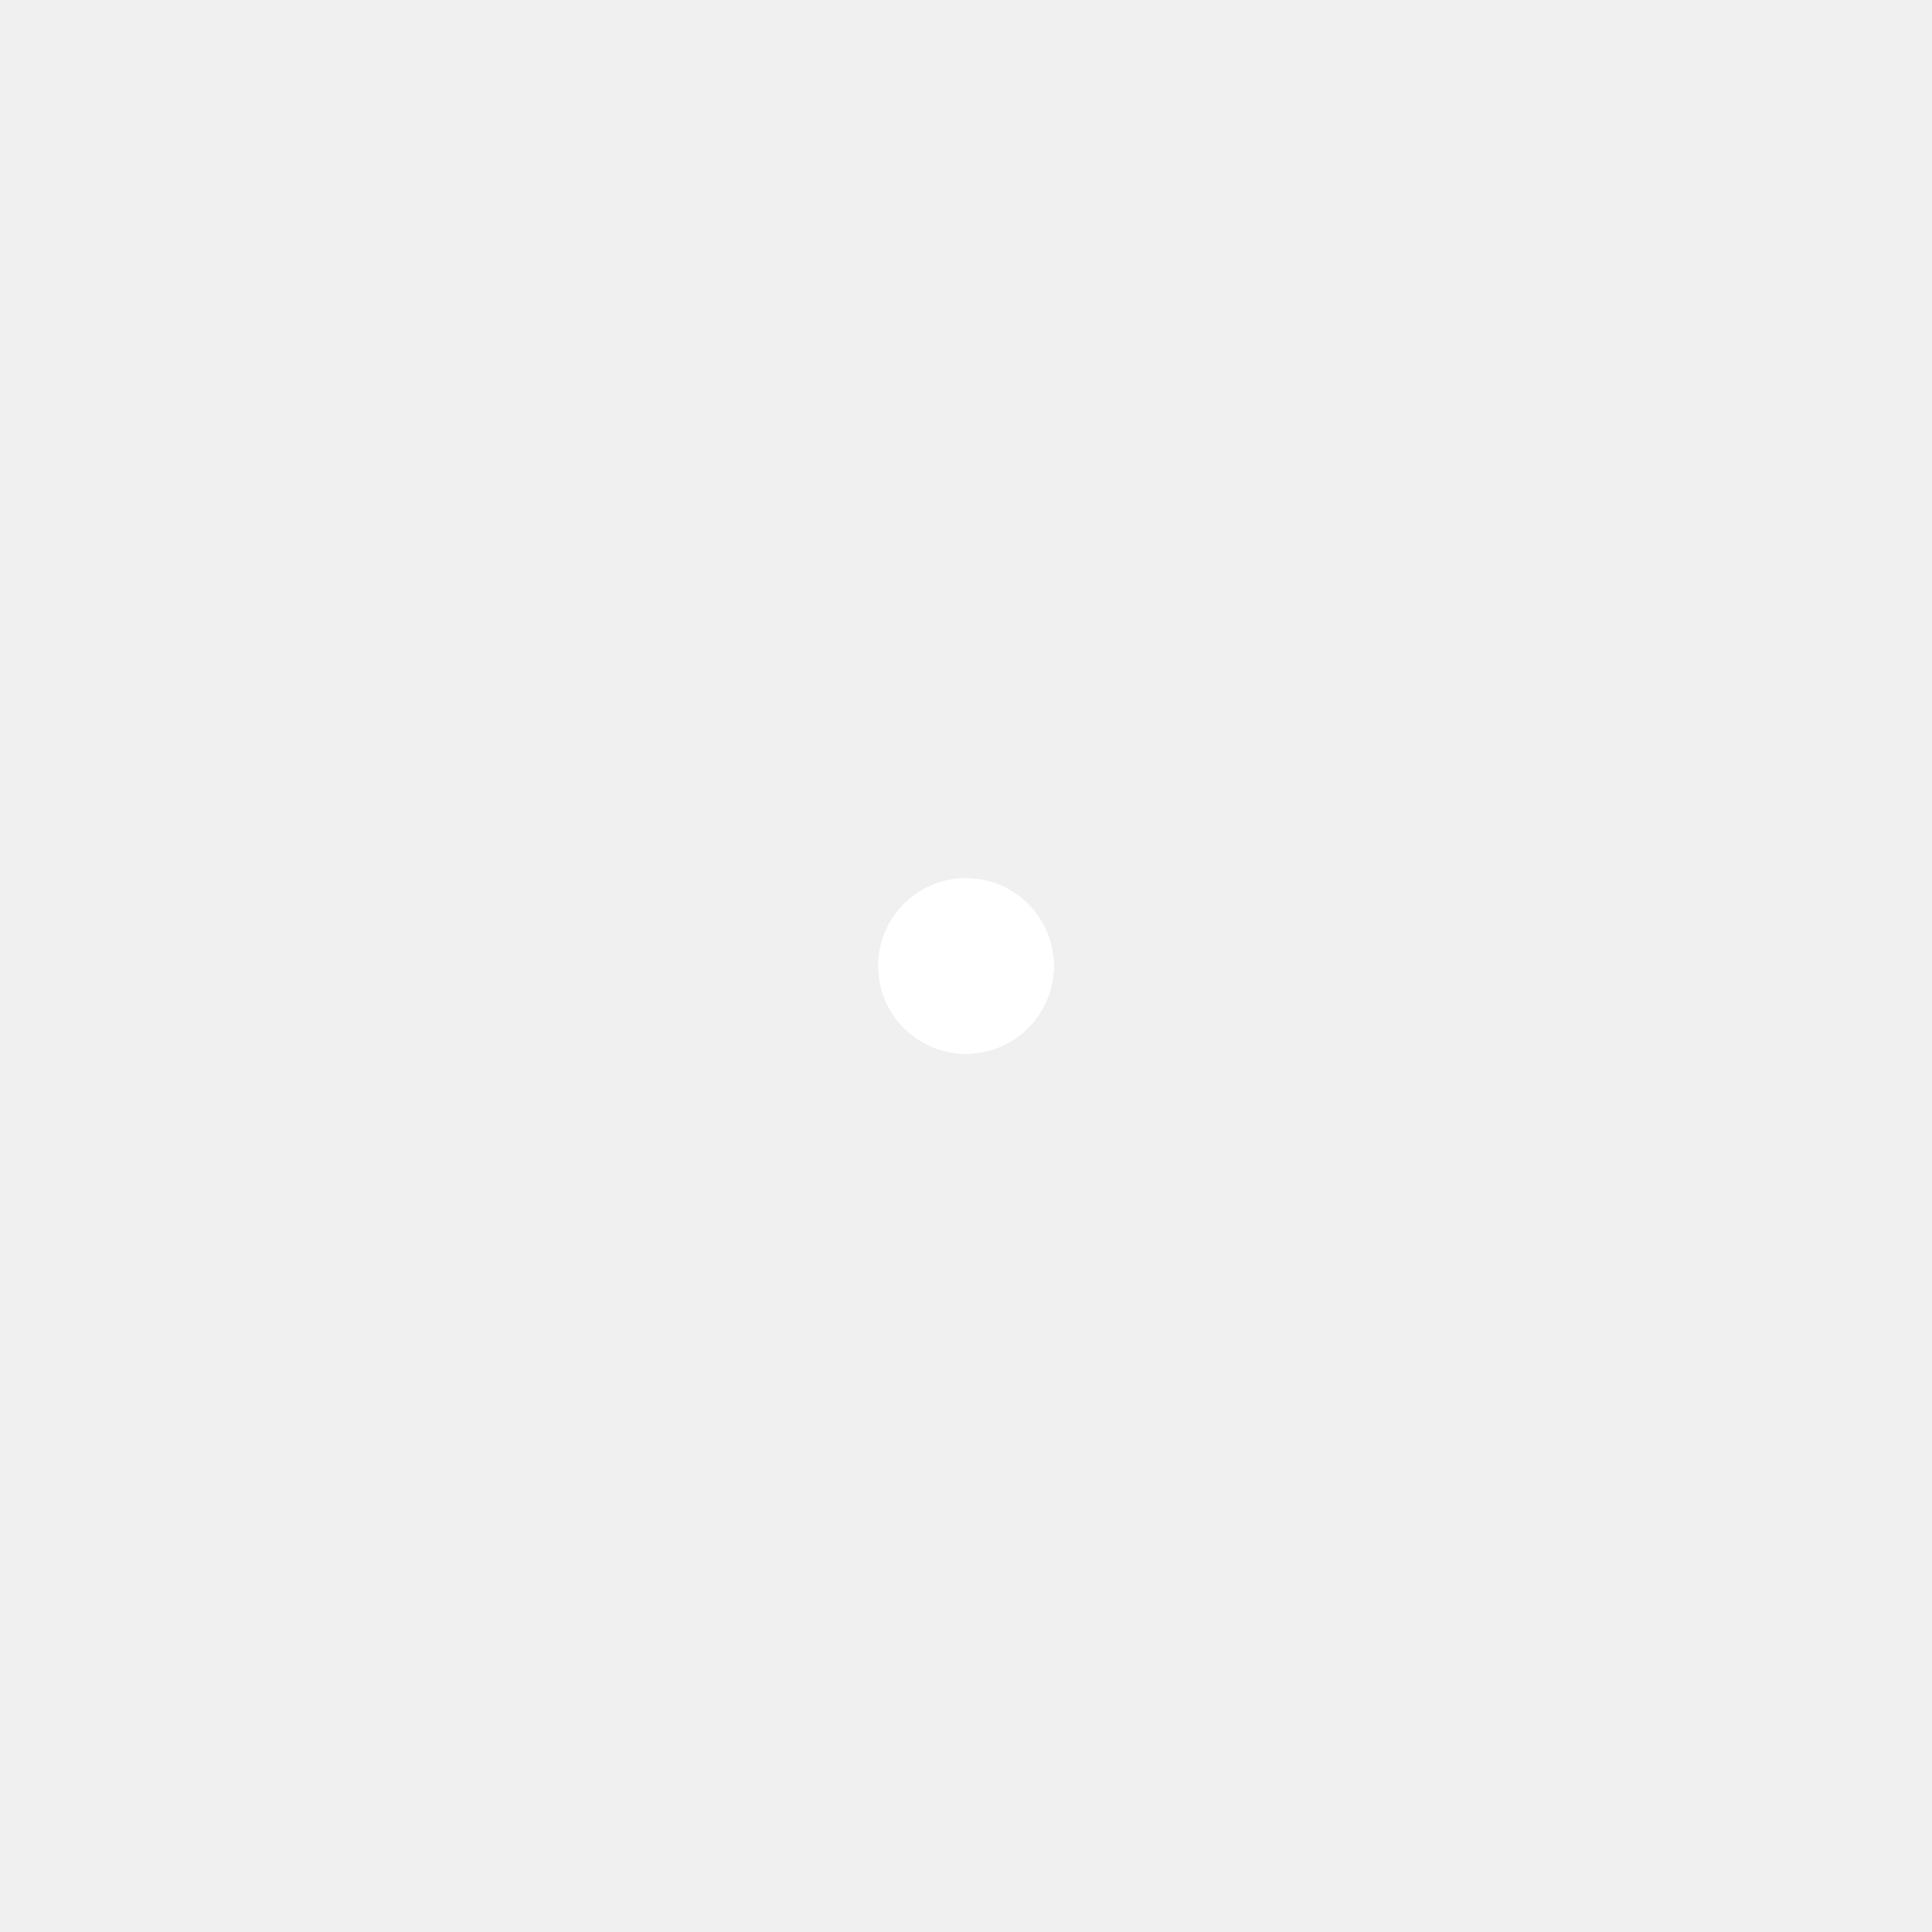
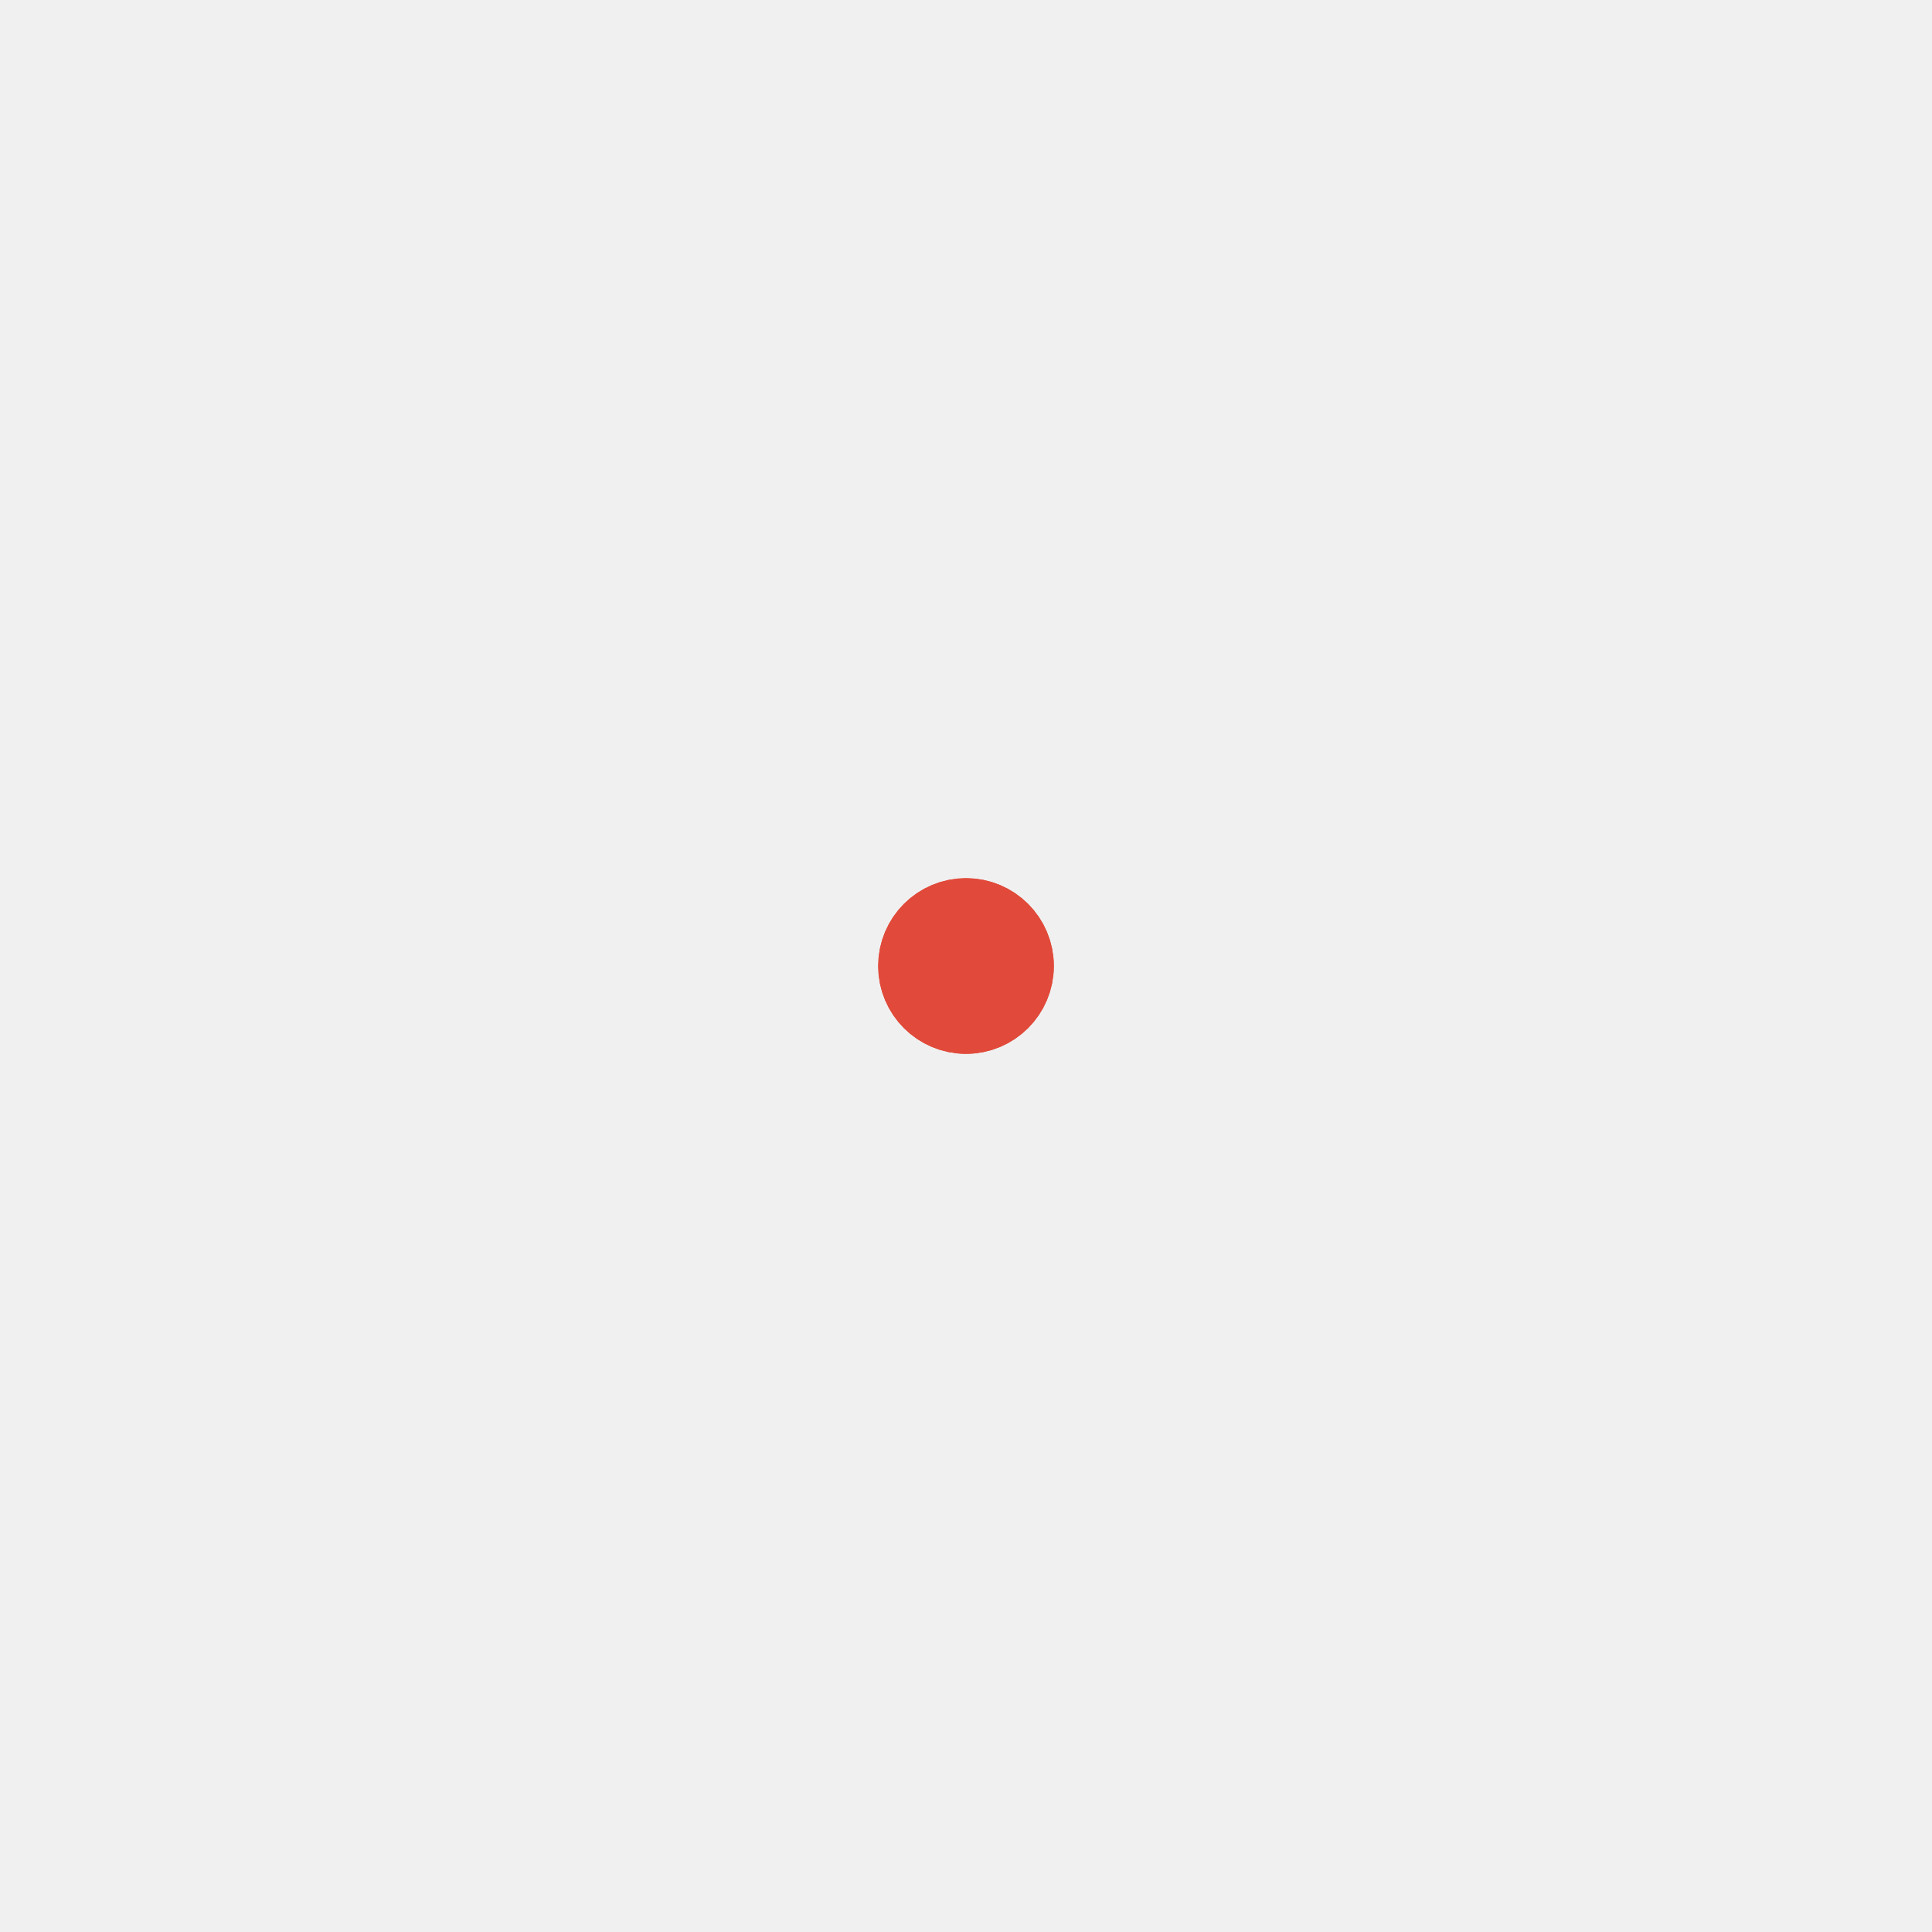
- <svg xmlns="http://www.w3.org/2000/svg" width="100" height="100" viewBox="0 0 44 44" stroke="#fff">
+ <svg xmlns="http://www.w3.org/2000/svg" width="100" height="100" viewBox="0 0 44 44" stroke="rgb(225, 74, 58)">
  <g fill="none" fill-rule="evenodd" stroke-width="2">
    <circle cx="22" cy="22" r="1">
      <animate attributeName="r" begin="0s" dur="1.8s" values="1; 20" calcMode="spline" keyTimes="0; 1" keySplines="0.165, 0.84, 0.44, 1" repeatCount="indefinite" />
      <animate attributeName="stroke-opacity" begin="0s" dur="1.8s" values="1; 0" calcMode="spline" keyTimes="0; 1" keySplines="0.3, 0.61, 0.355, 1" repeatCount="indefinite" />
    </circle>
    <circle cx="22" cy="22" r="1">
      <animate attributeName="r" begin="-0.9s" dur="1.8s" values="1; 20" calcMode="spline" keyTimes="0; 1" keySplines="0.165, 0.84, 0.44, 1" repeatCount="indefinite" />
      <animate attributeName="stroke-opacity" begin="-0.9s" dur="1.8s" values="1; 0" calcMode="spline" keyTimes="0; 1" keySplines="0.3, 0.61, 0.355, 1" repeatCount="indefinite" />
    </circle>
  </g>
</svg>
